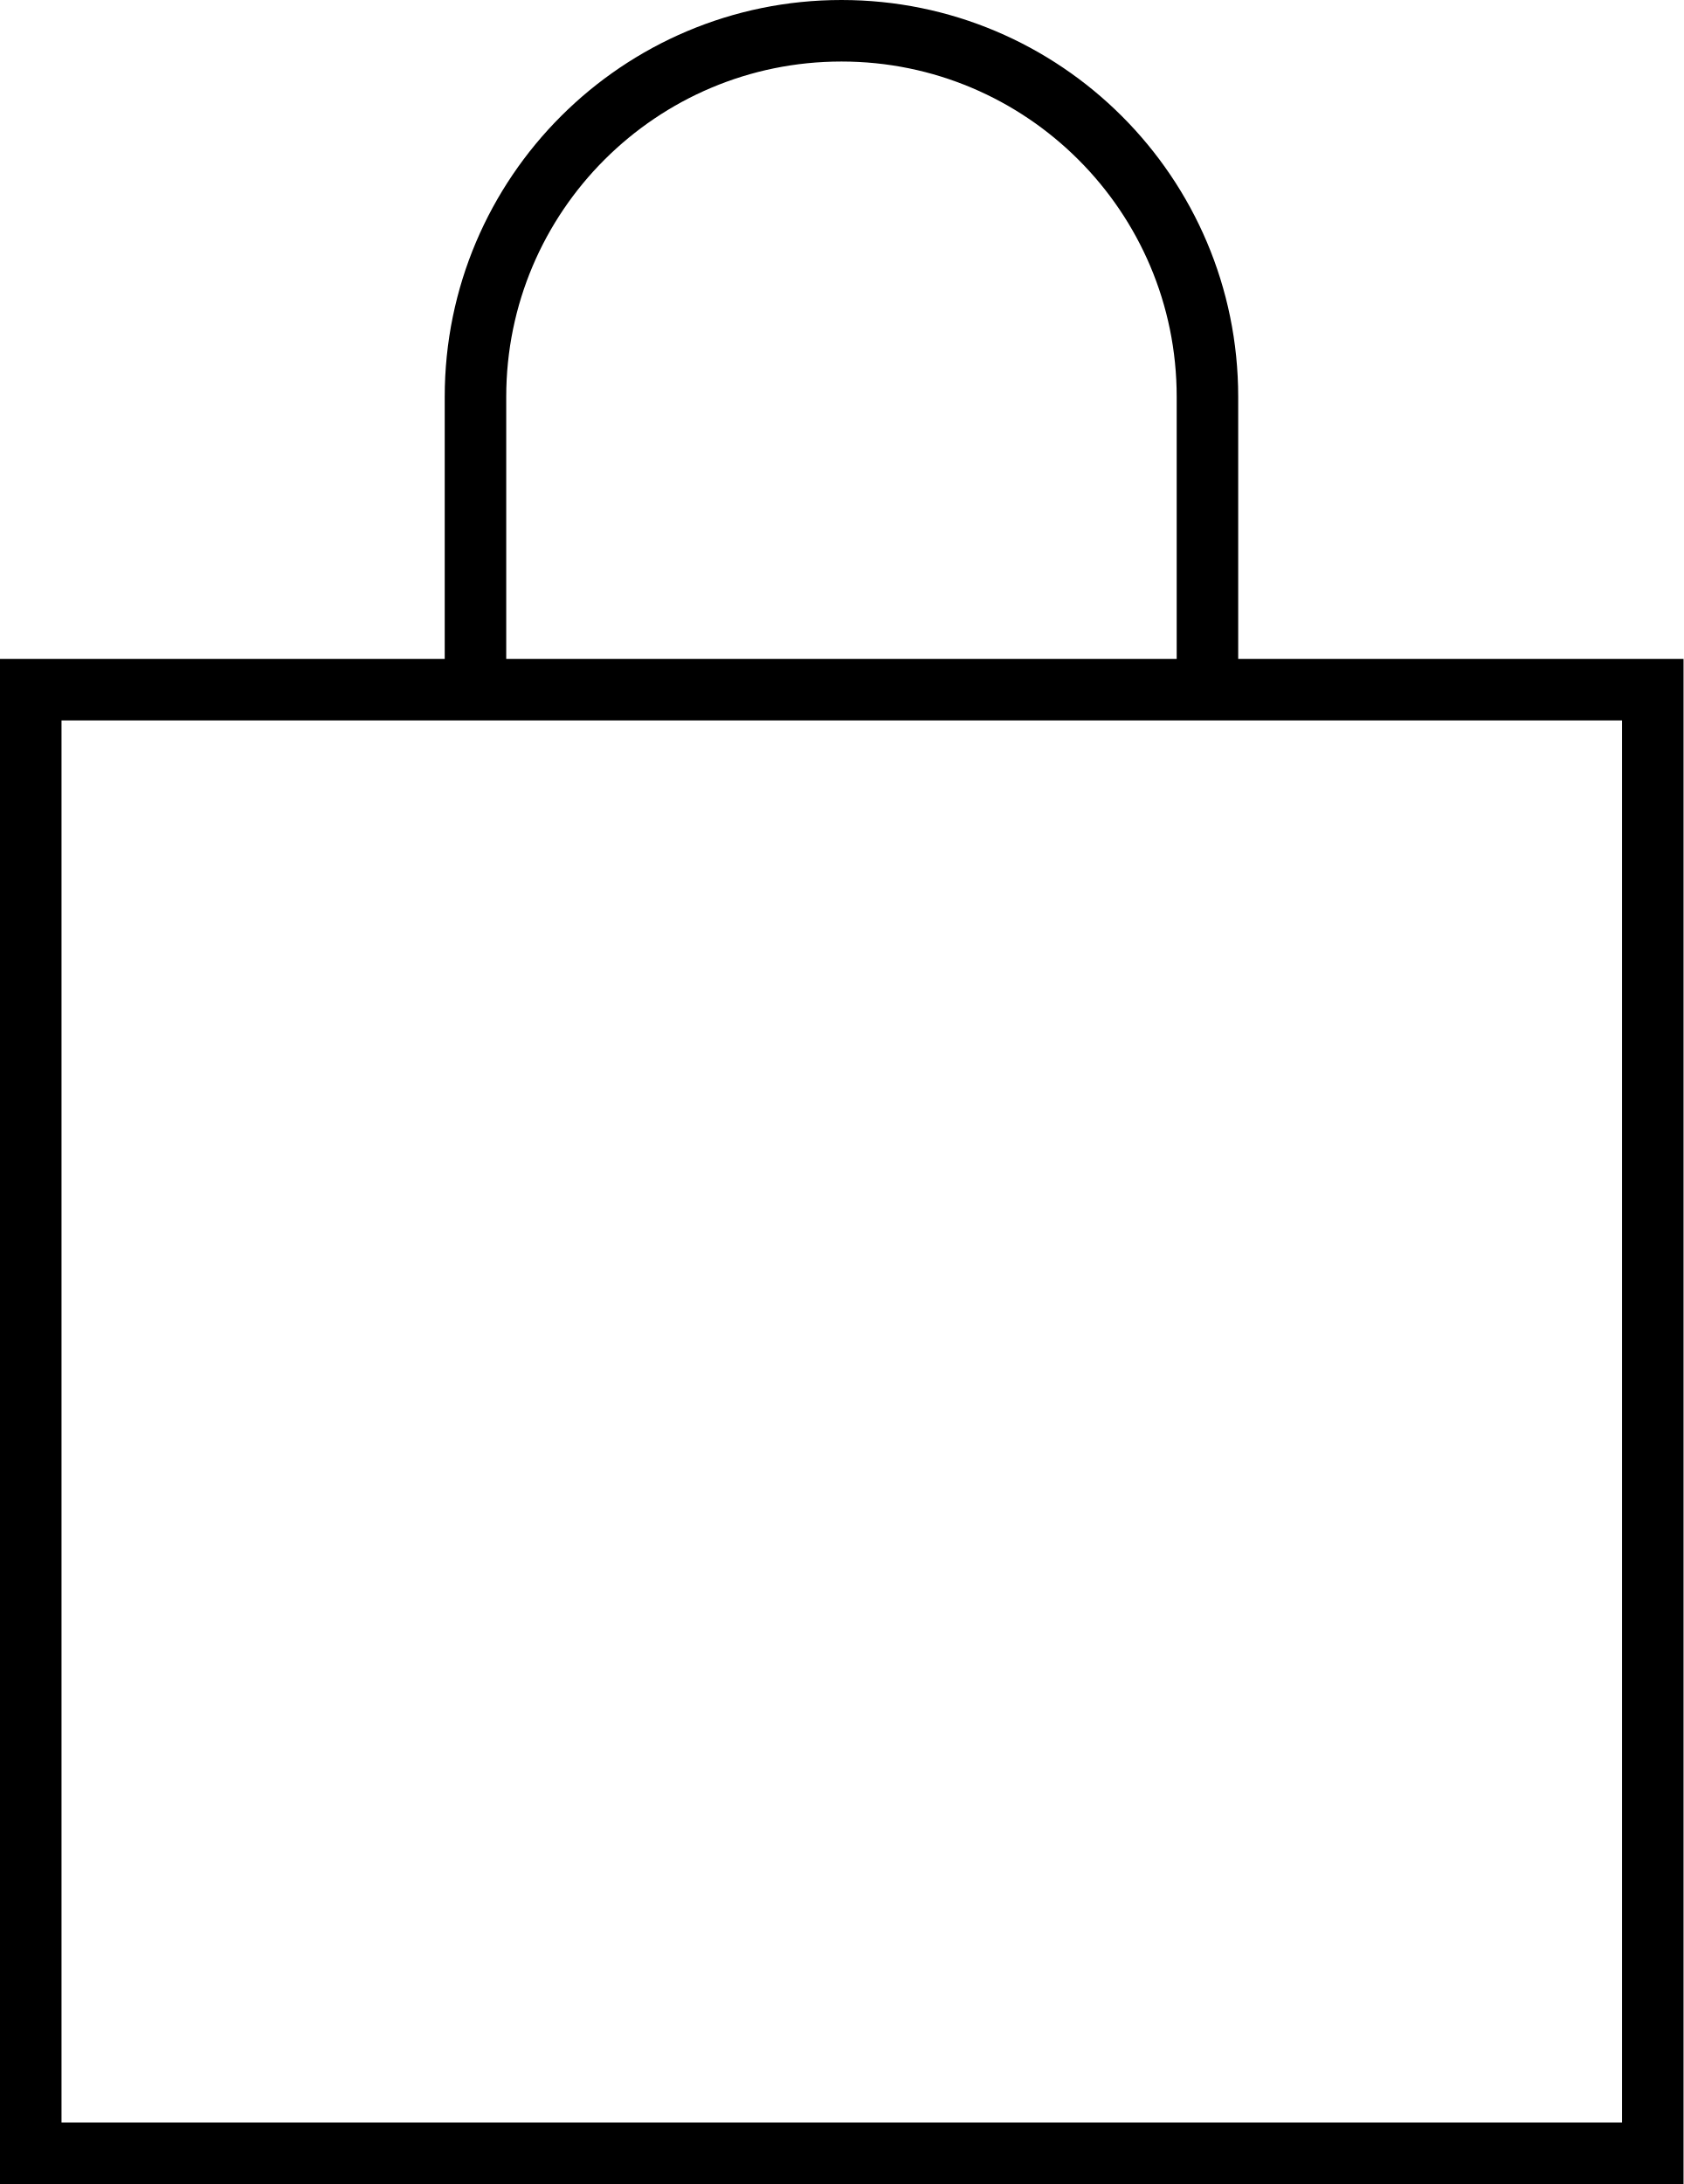
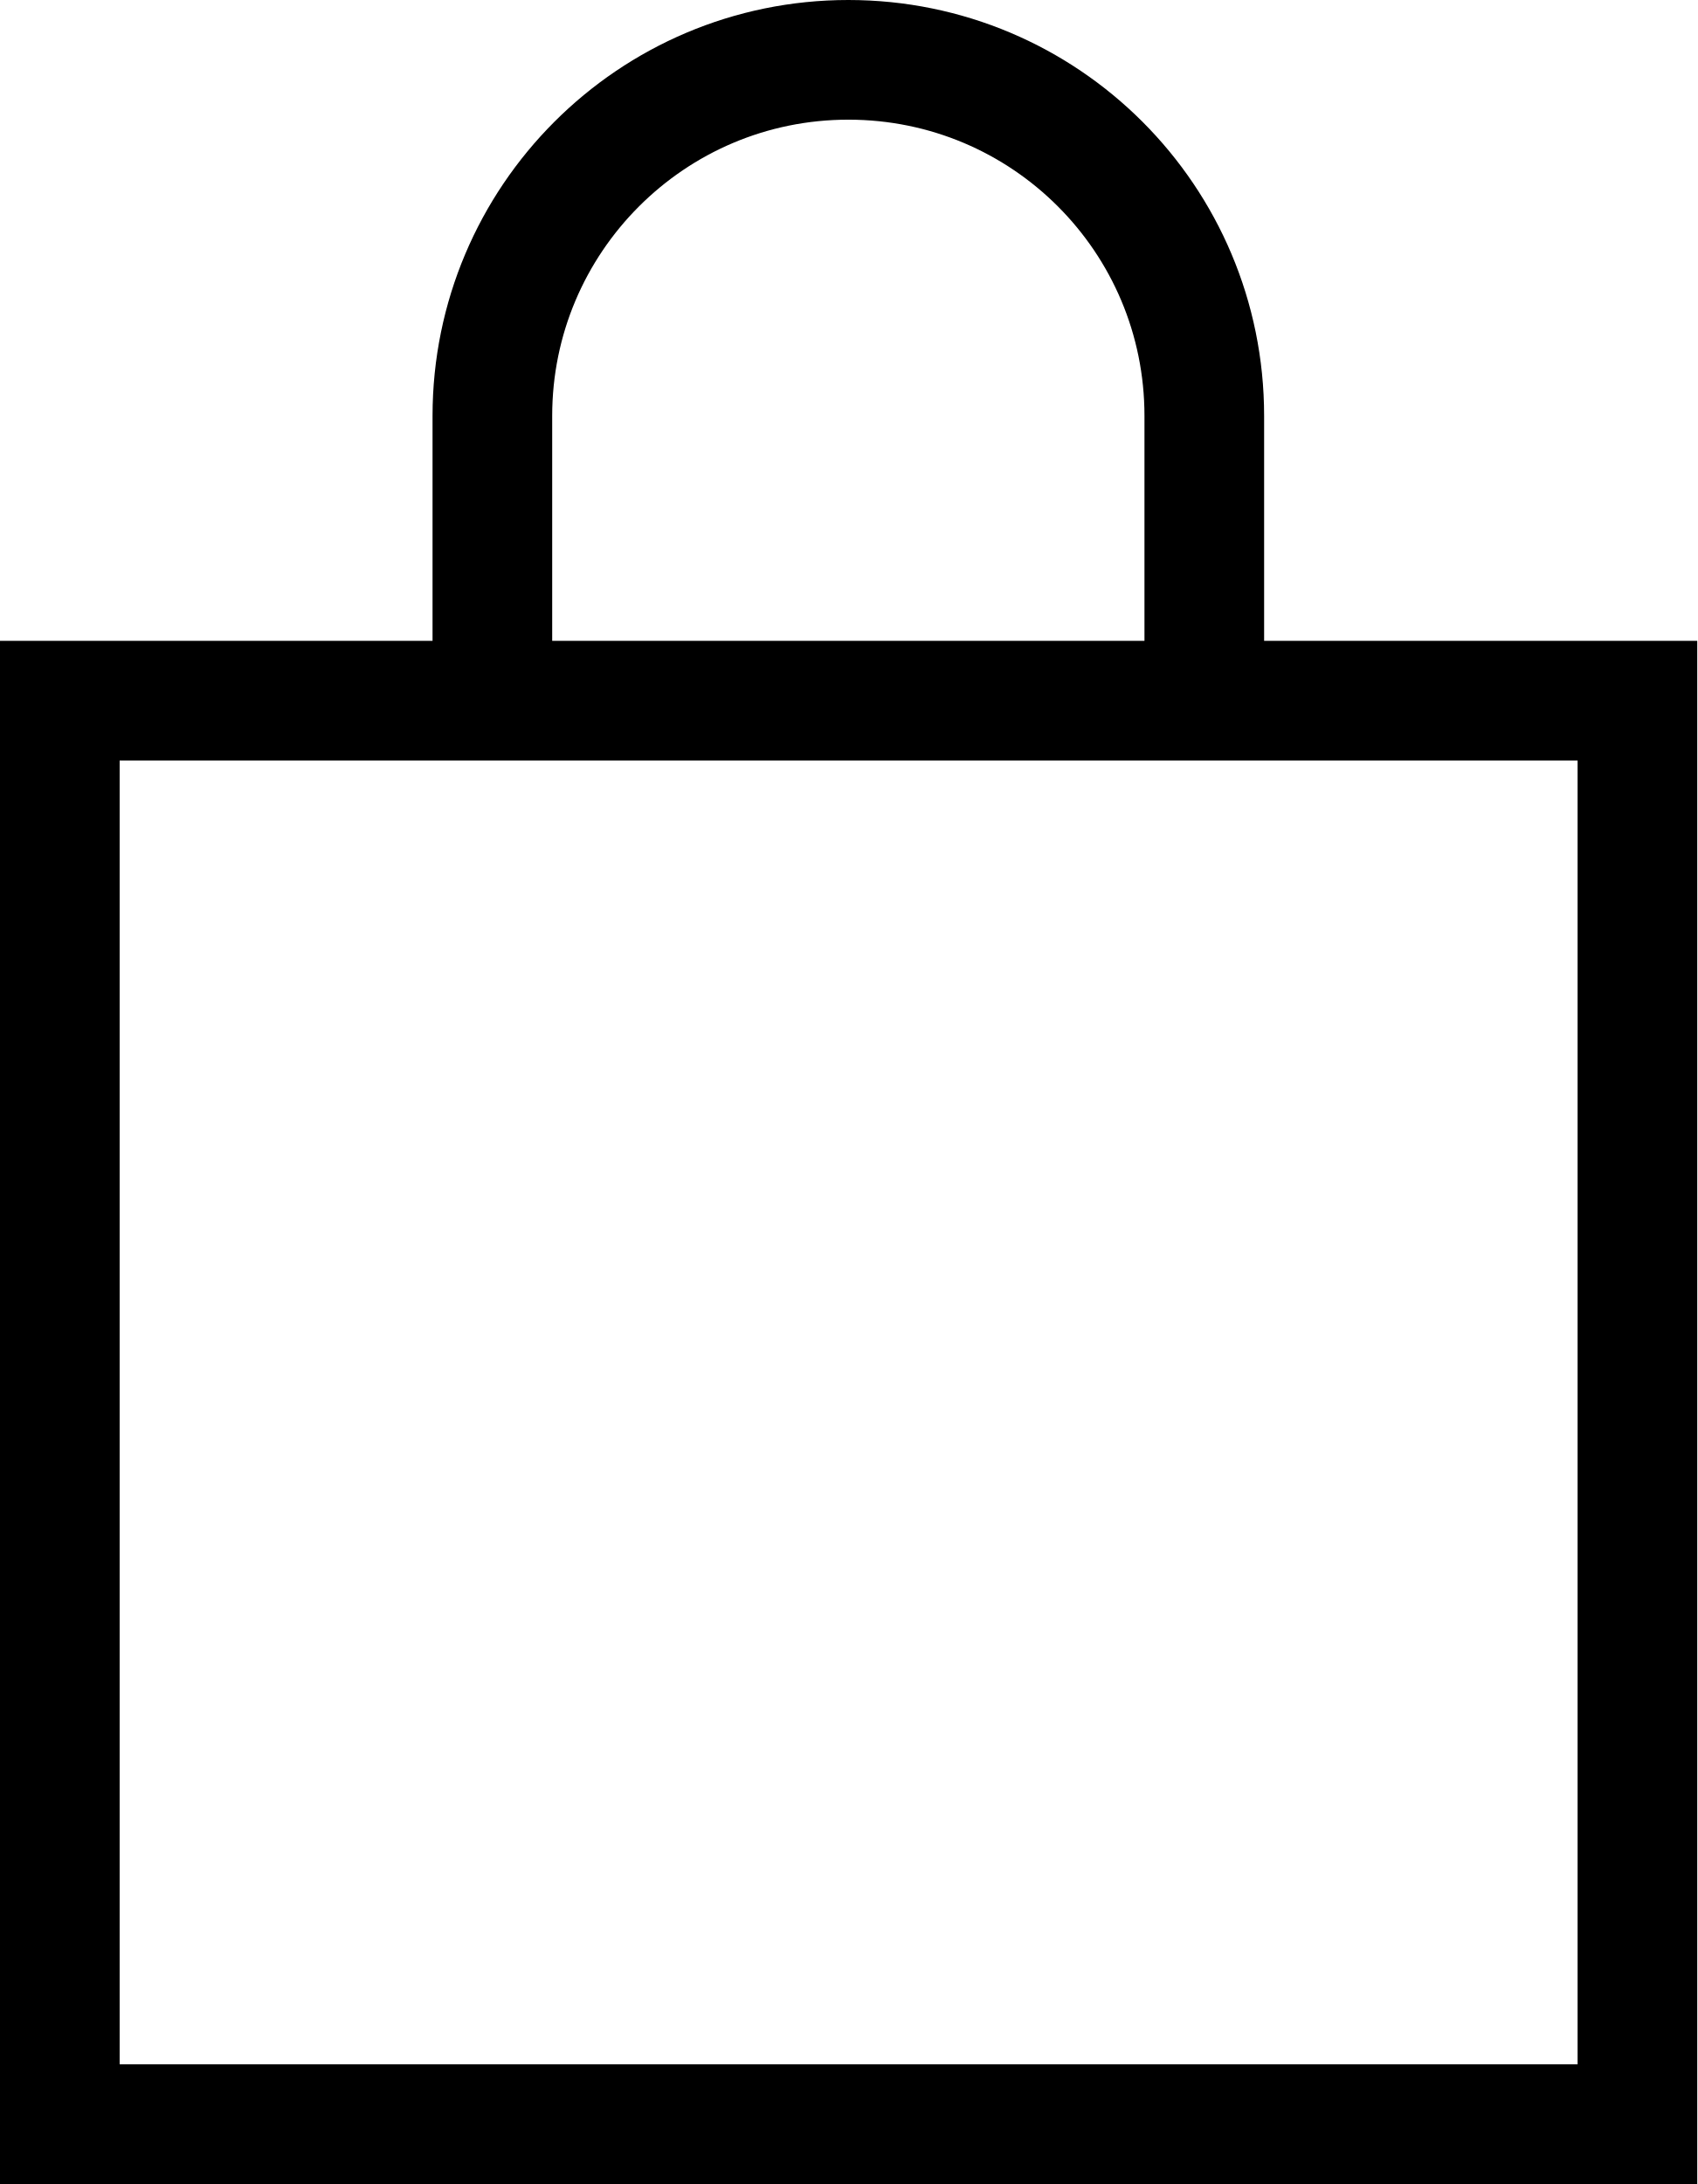
- <svg xmlns="http://www.w3.org/2000/svg" id="Layer_2" width="27.37" height="35.5" viewBox="0 0 27.37 35.5">
+ <svg xmlns="http://www.w3.org/2000/svg" id="Layer_2" width="28.37" height="36.5" viewBox="0 0 28.37 36.5">
  <defs>
-     <style>.cls-1{fill:none;stroke:#000;stroke-miterlimit:10;}</style>
+     <style>.cls-1{fill:none;stroke:#000;stroke-miterlimit:10;stroke-width:2px;}</style>
  </defs>
  <g id="Layer_1-2">
-     <rect class="cls-1" x=".5" y="11.21" width="26.37" height="23.79" />
-     <path class="cls-1" d="M7.73,11.21V6.45C7.73,3.16,10.4,.5,13.68,.5s5.95,2.66,5.95,5.95v4.76" />
+     <rect class="cls-1" x="1" y="11.71" width="26.37" height="23.79" />
+     <path class="cls-1" d="M8.23,11.71V6.95c0-3.28,2.66-5.95,5.95-5.95s5.95,2.66,5.95,5.95v4.76" />
  </g>
</svg>
